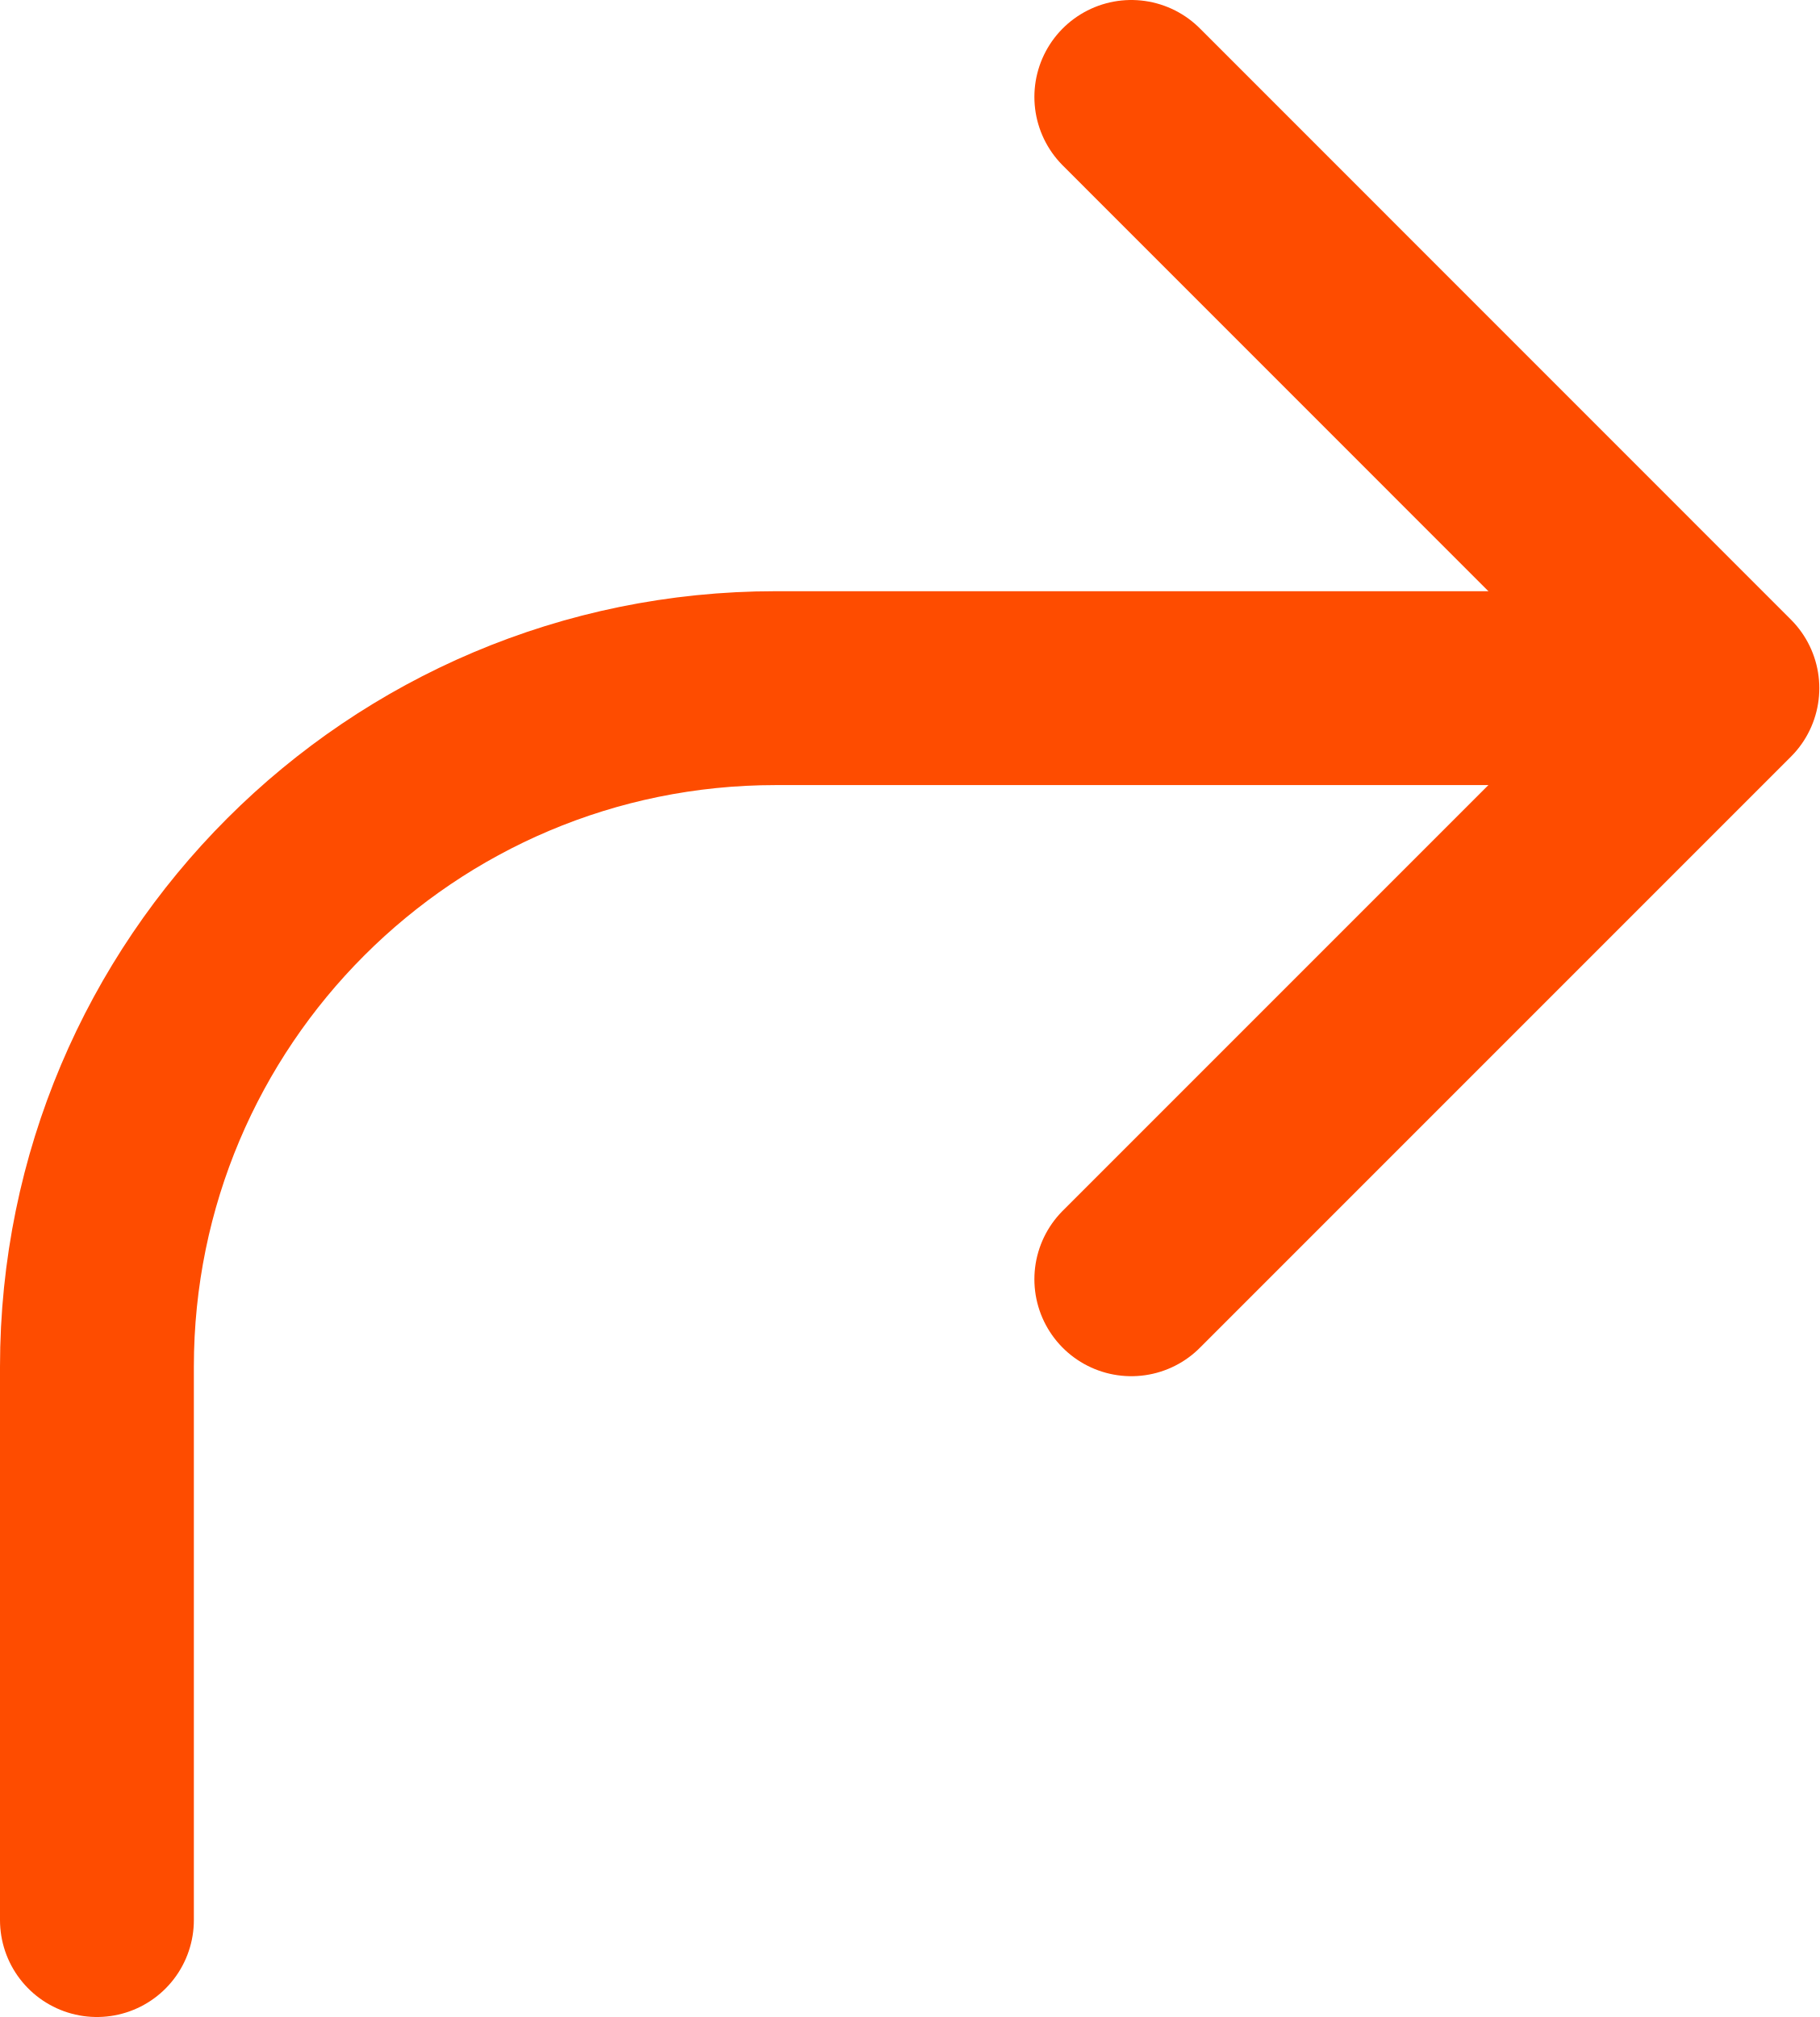
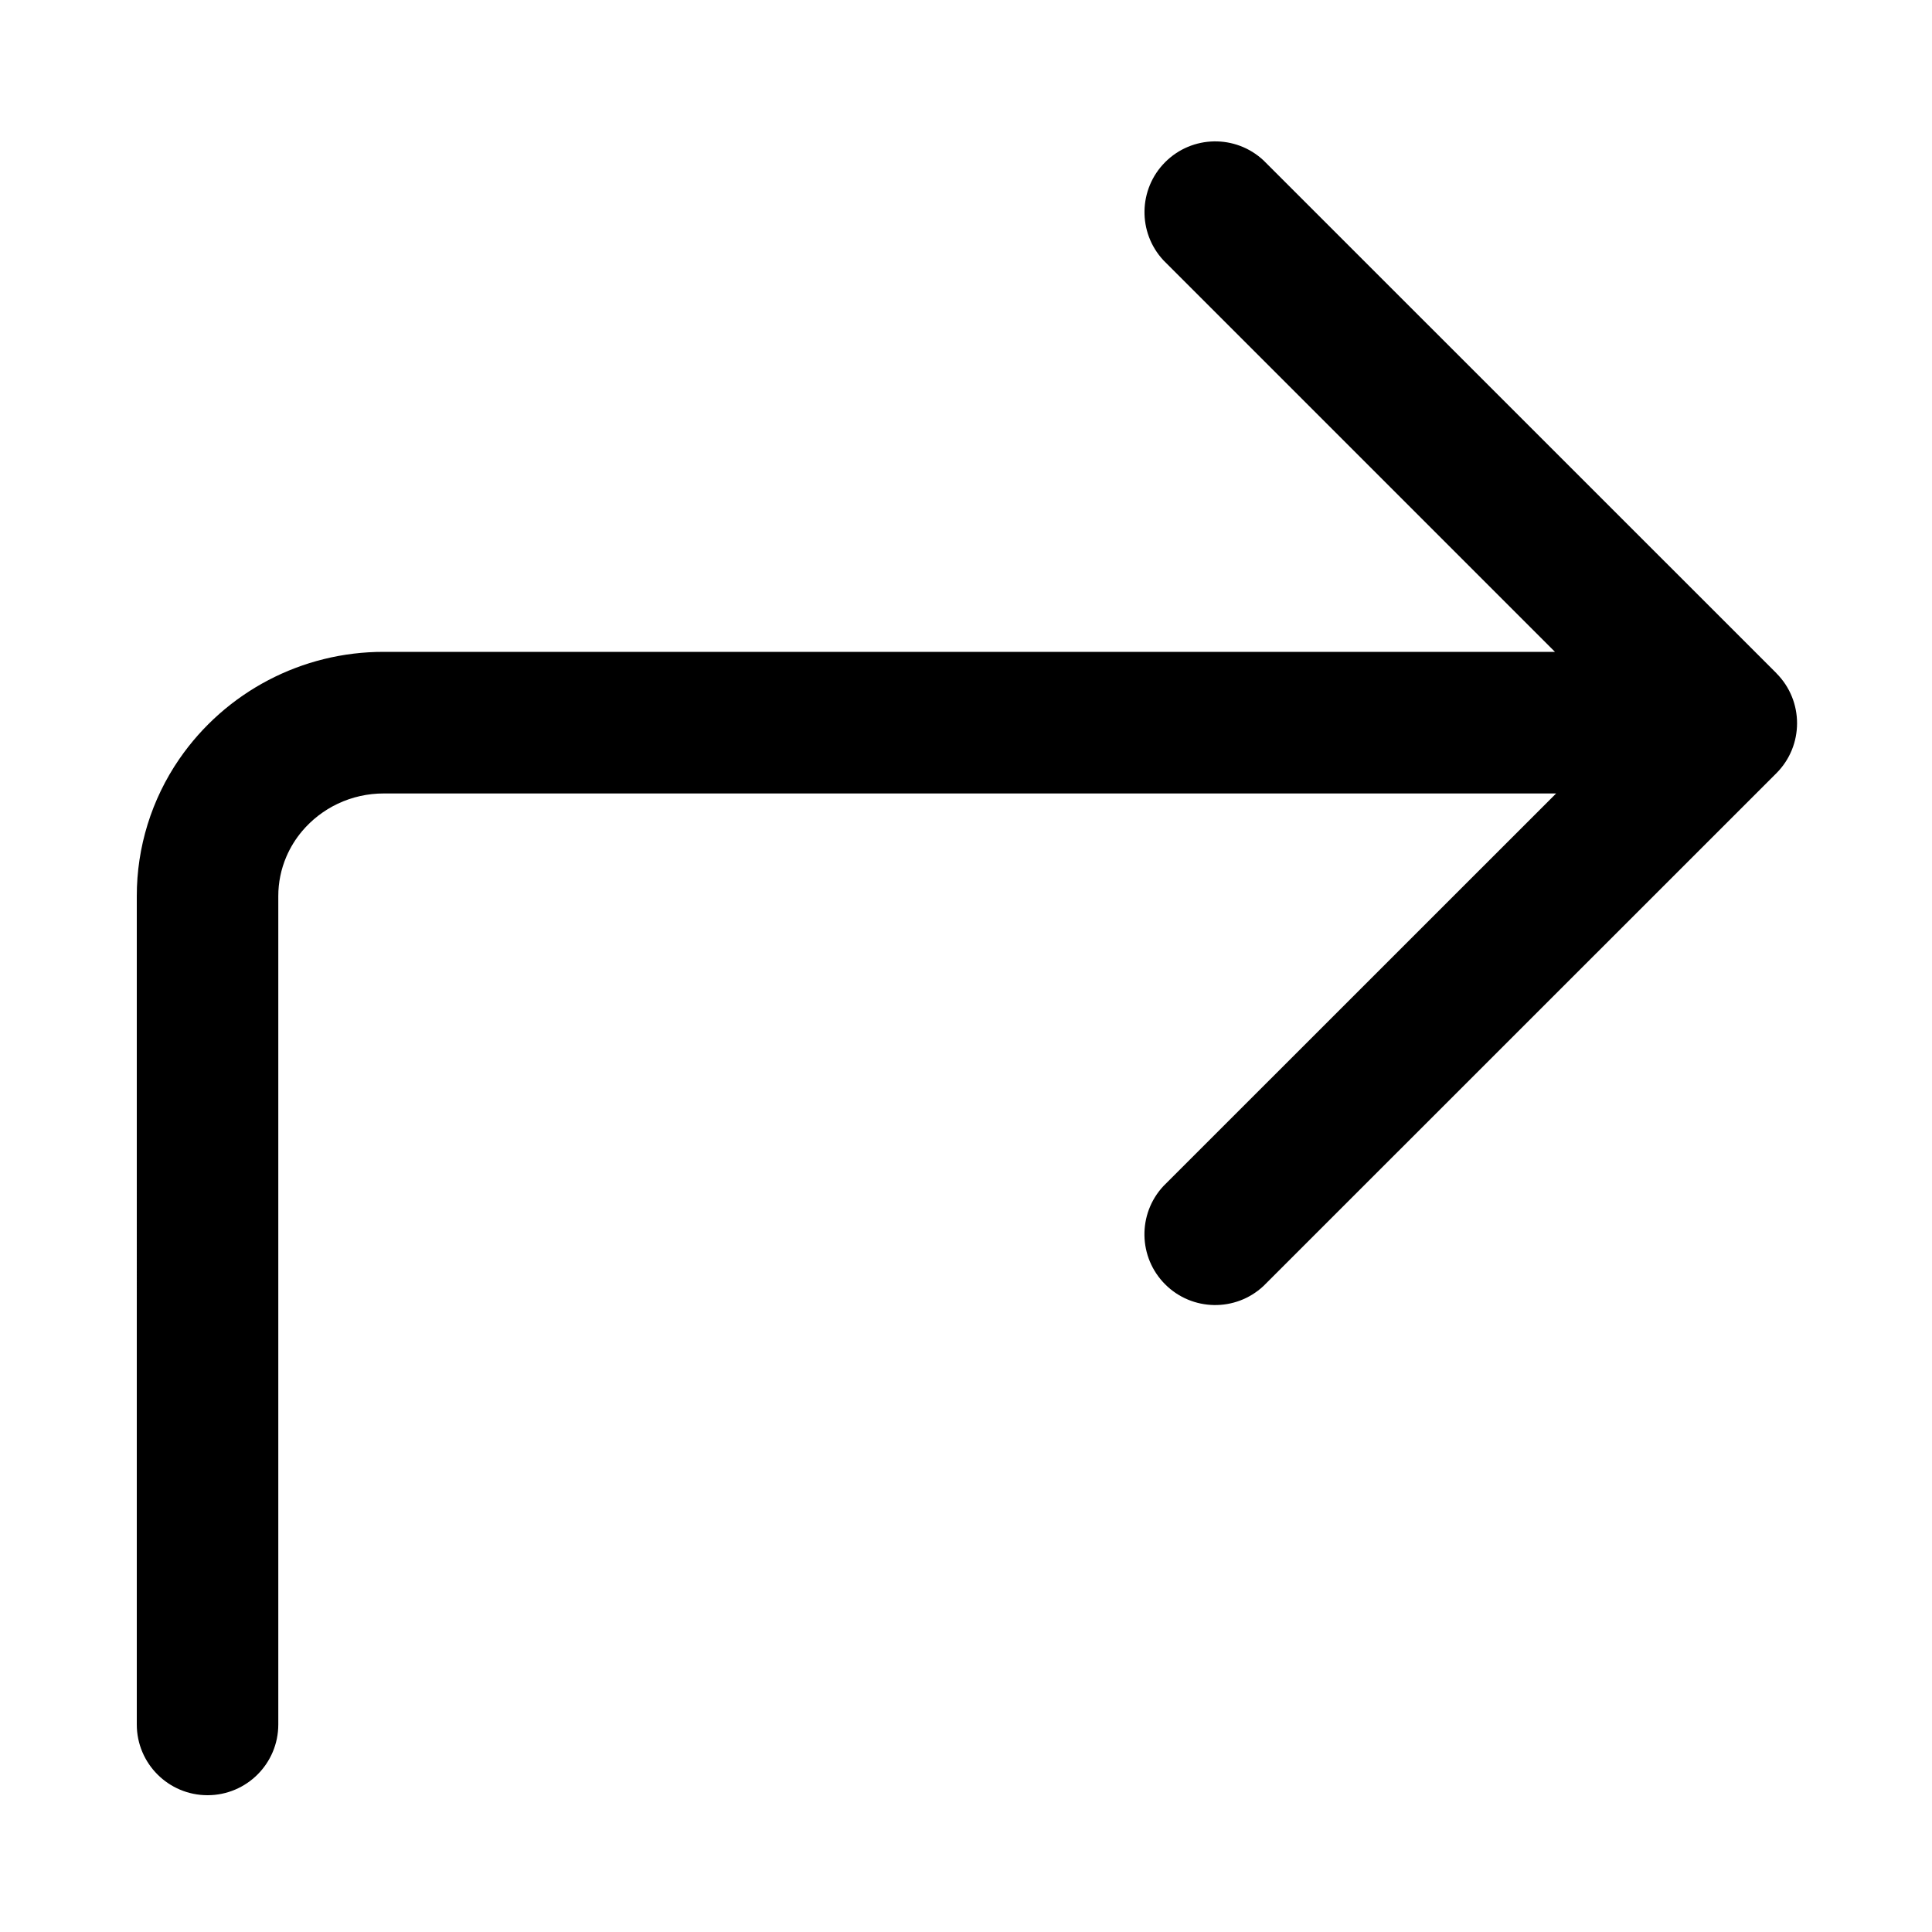
- <svg xmlns="http://www.w3.org/2000/svg" id="Layer_1" data-name="Layer 1" viewBox="0 0 178.31 197.67" version="1.1">
-   <defs id="defs4">
-     <style id="style2">.cls-1{fill:none;stroke:#fe4c00;stroke-linecap:round;stroke-linejoin:round;stroke-width:19px;}</style>
-   </defs>
-   <path class="cls-1" d="M 9.5,188.17 V 133.95 A 66.52,66.52 0 0 1 76.02,67.44 h 79.59" id="path8" />
-   <polyline class="cls-1" points="177.78 73.33 235.71 131.27 177.78 189.2" id="polyline10" transform="translate(-66.9,-63.83)" />
+ <svg xmlns="http://www.w3.org/2000/svg" id="Layer_1" data-name="Layer 1" viewBox="0 0 1024 1024">
+   <path d="M941.52,356.79,669.67,85a37.5,37.5,0,0,0-53,53L824.16,345.5H203.46A131.33,131.33,0,0,0,95,402.34,128,128,0,0,0,72.5,475V914a37.5,37.5,0,0,0,75,0V475a53,53,0,0,1,4.3-21,54.06,54.06,0,0,1,8.28-13.42A56.29,56.29,0,0,1,179,426a56.9,56.9,0,0,1,24.45-5.45H824.78L616.64,628.64a37.5,37.5,0,0,0,53,53L941.52,409.83a37.52,37.52,0,0,0,0-53Z" />
</svg>
